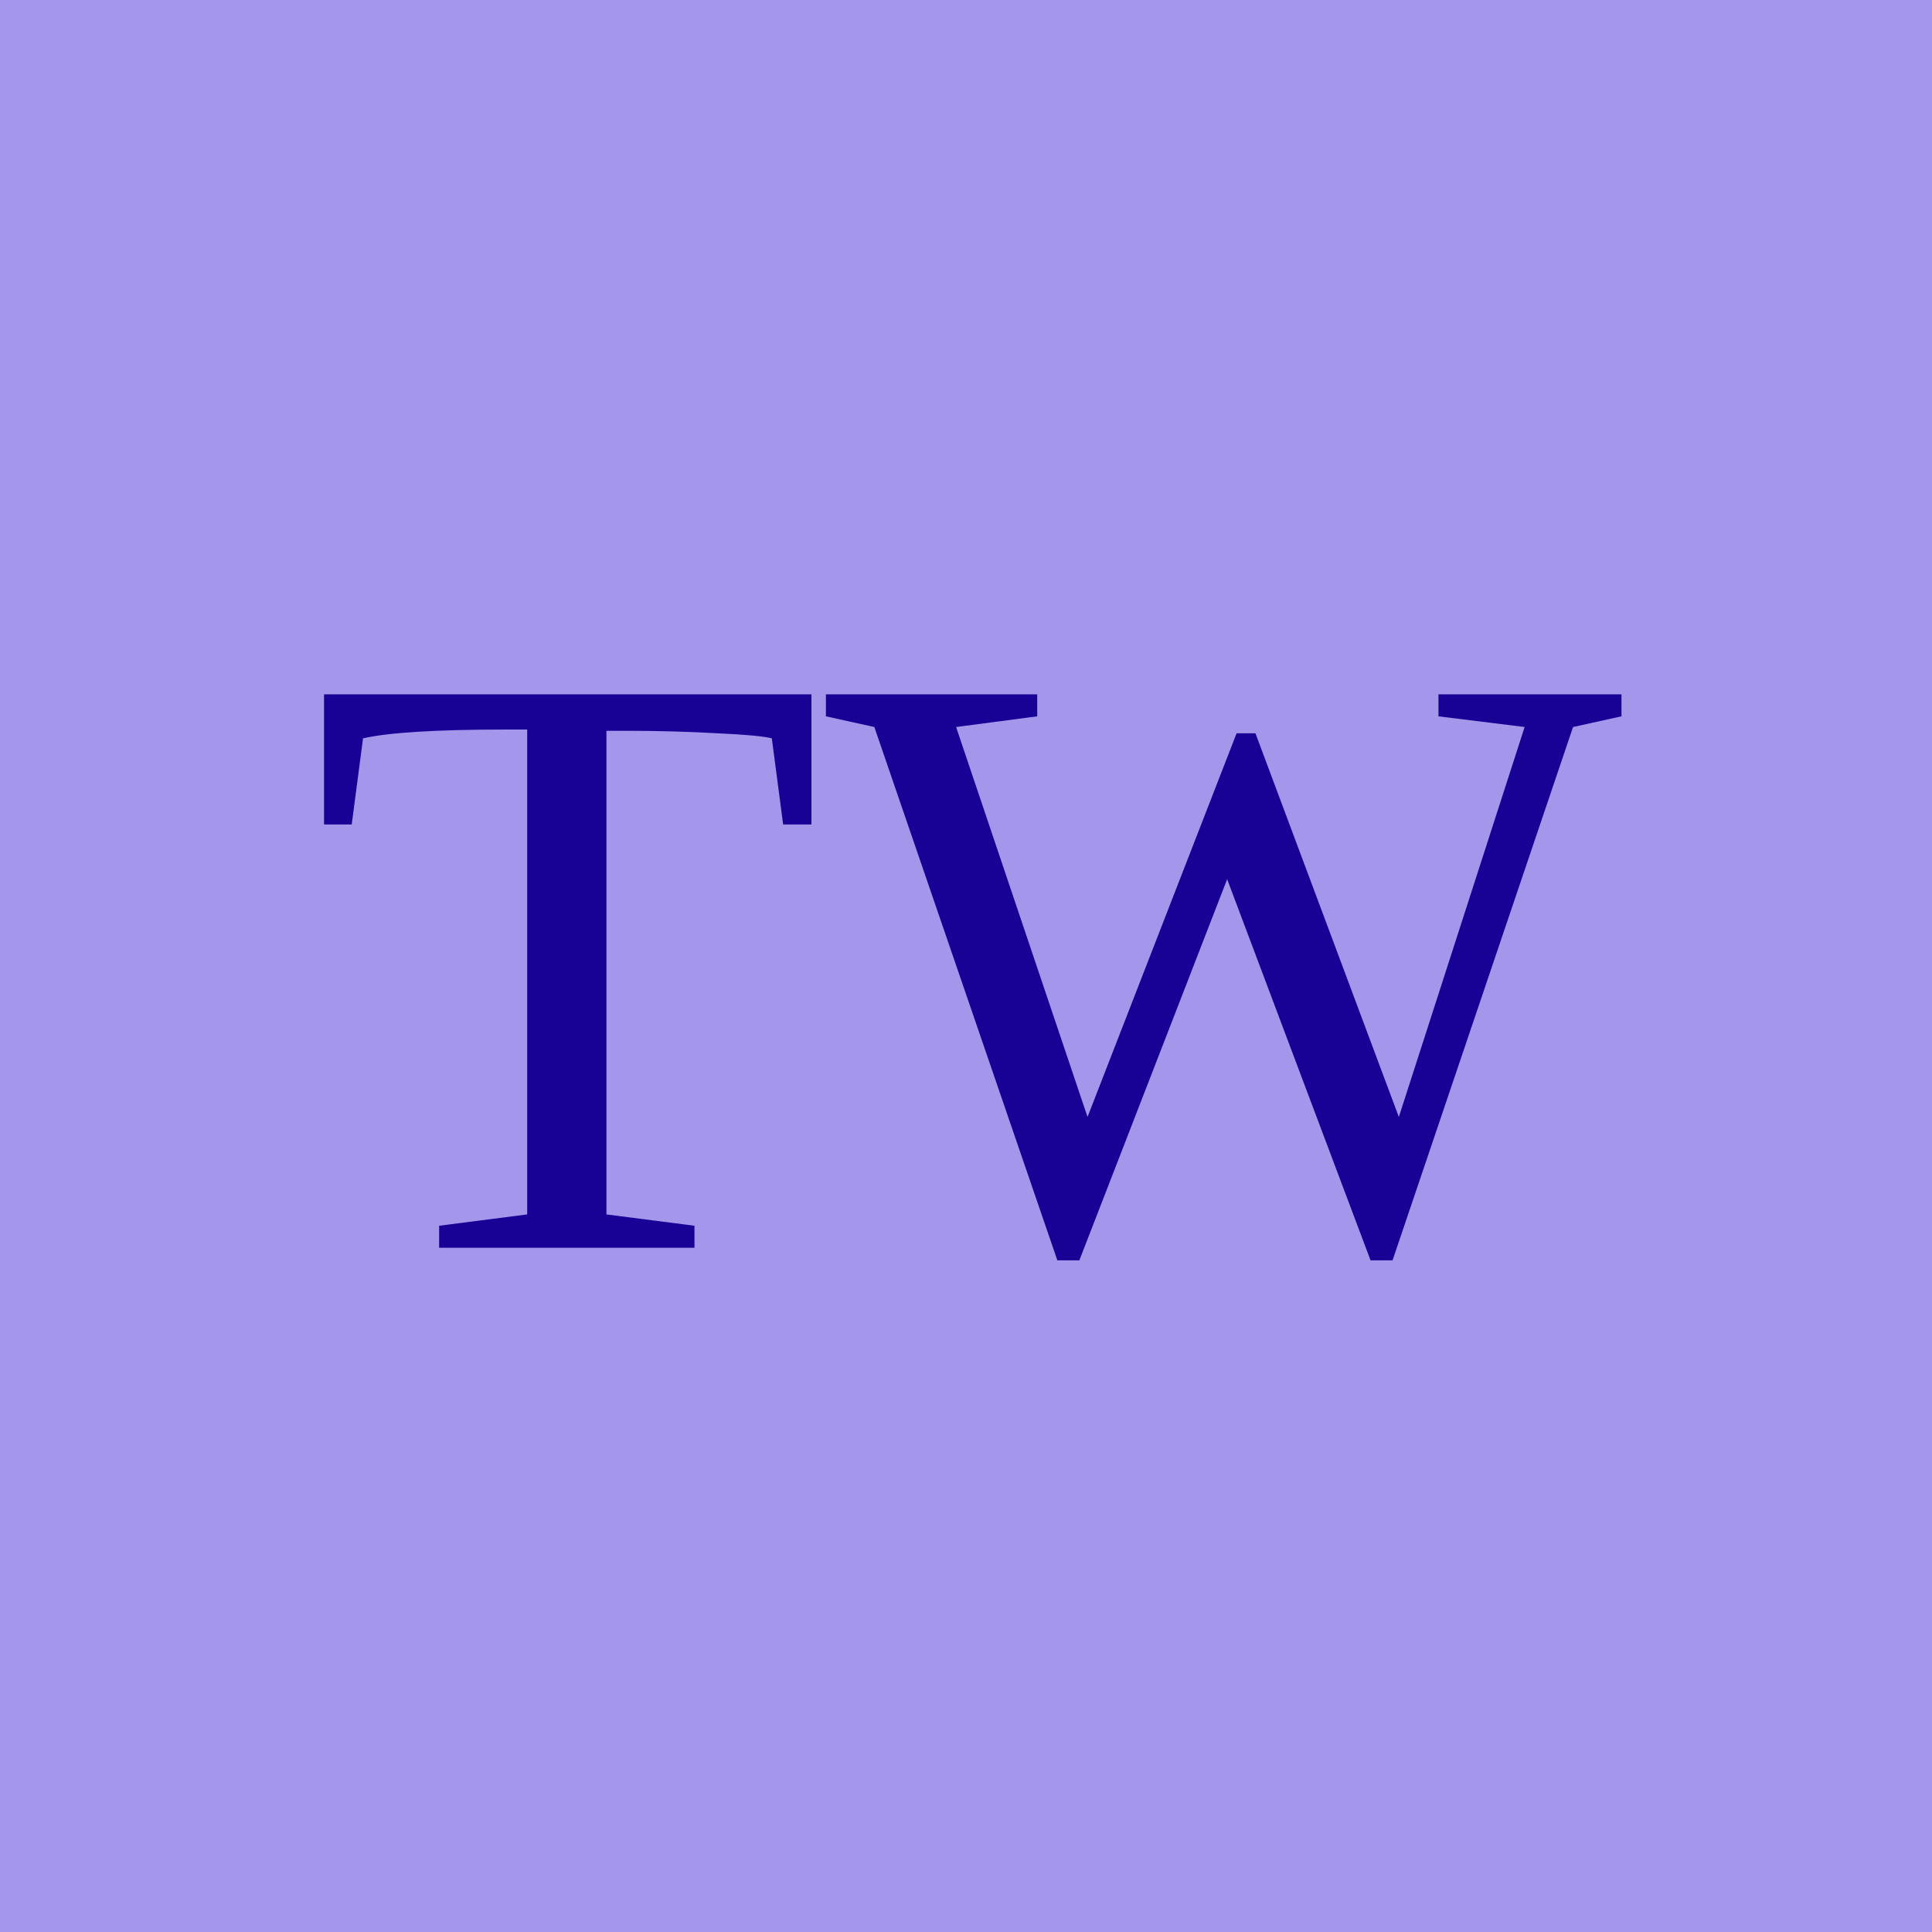
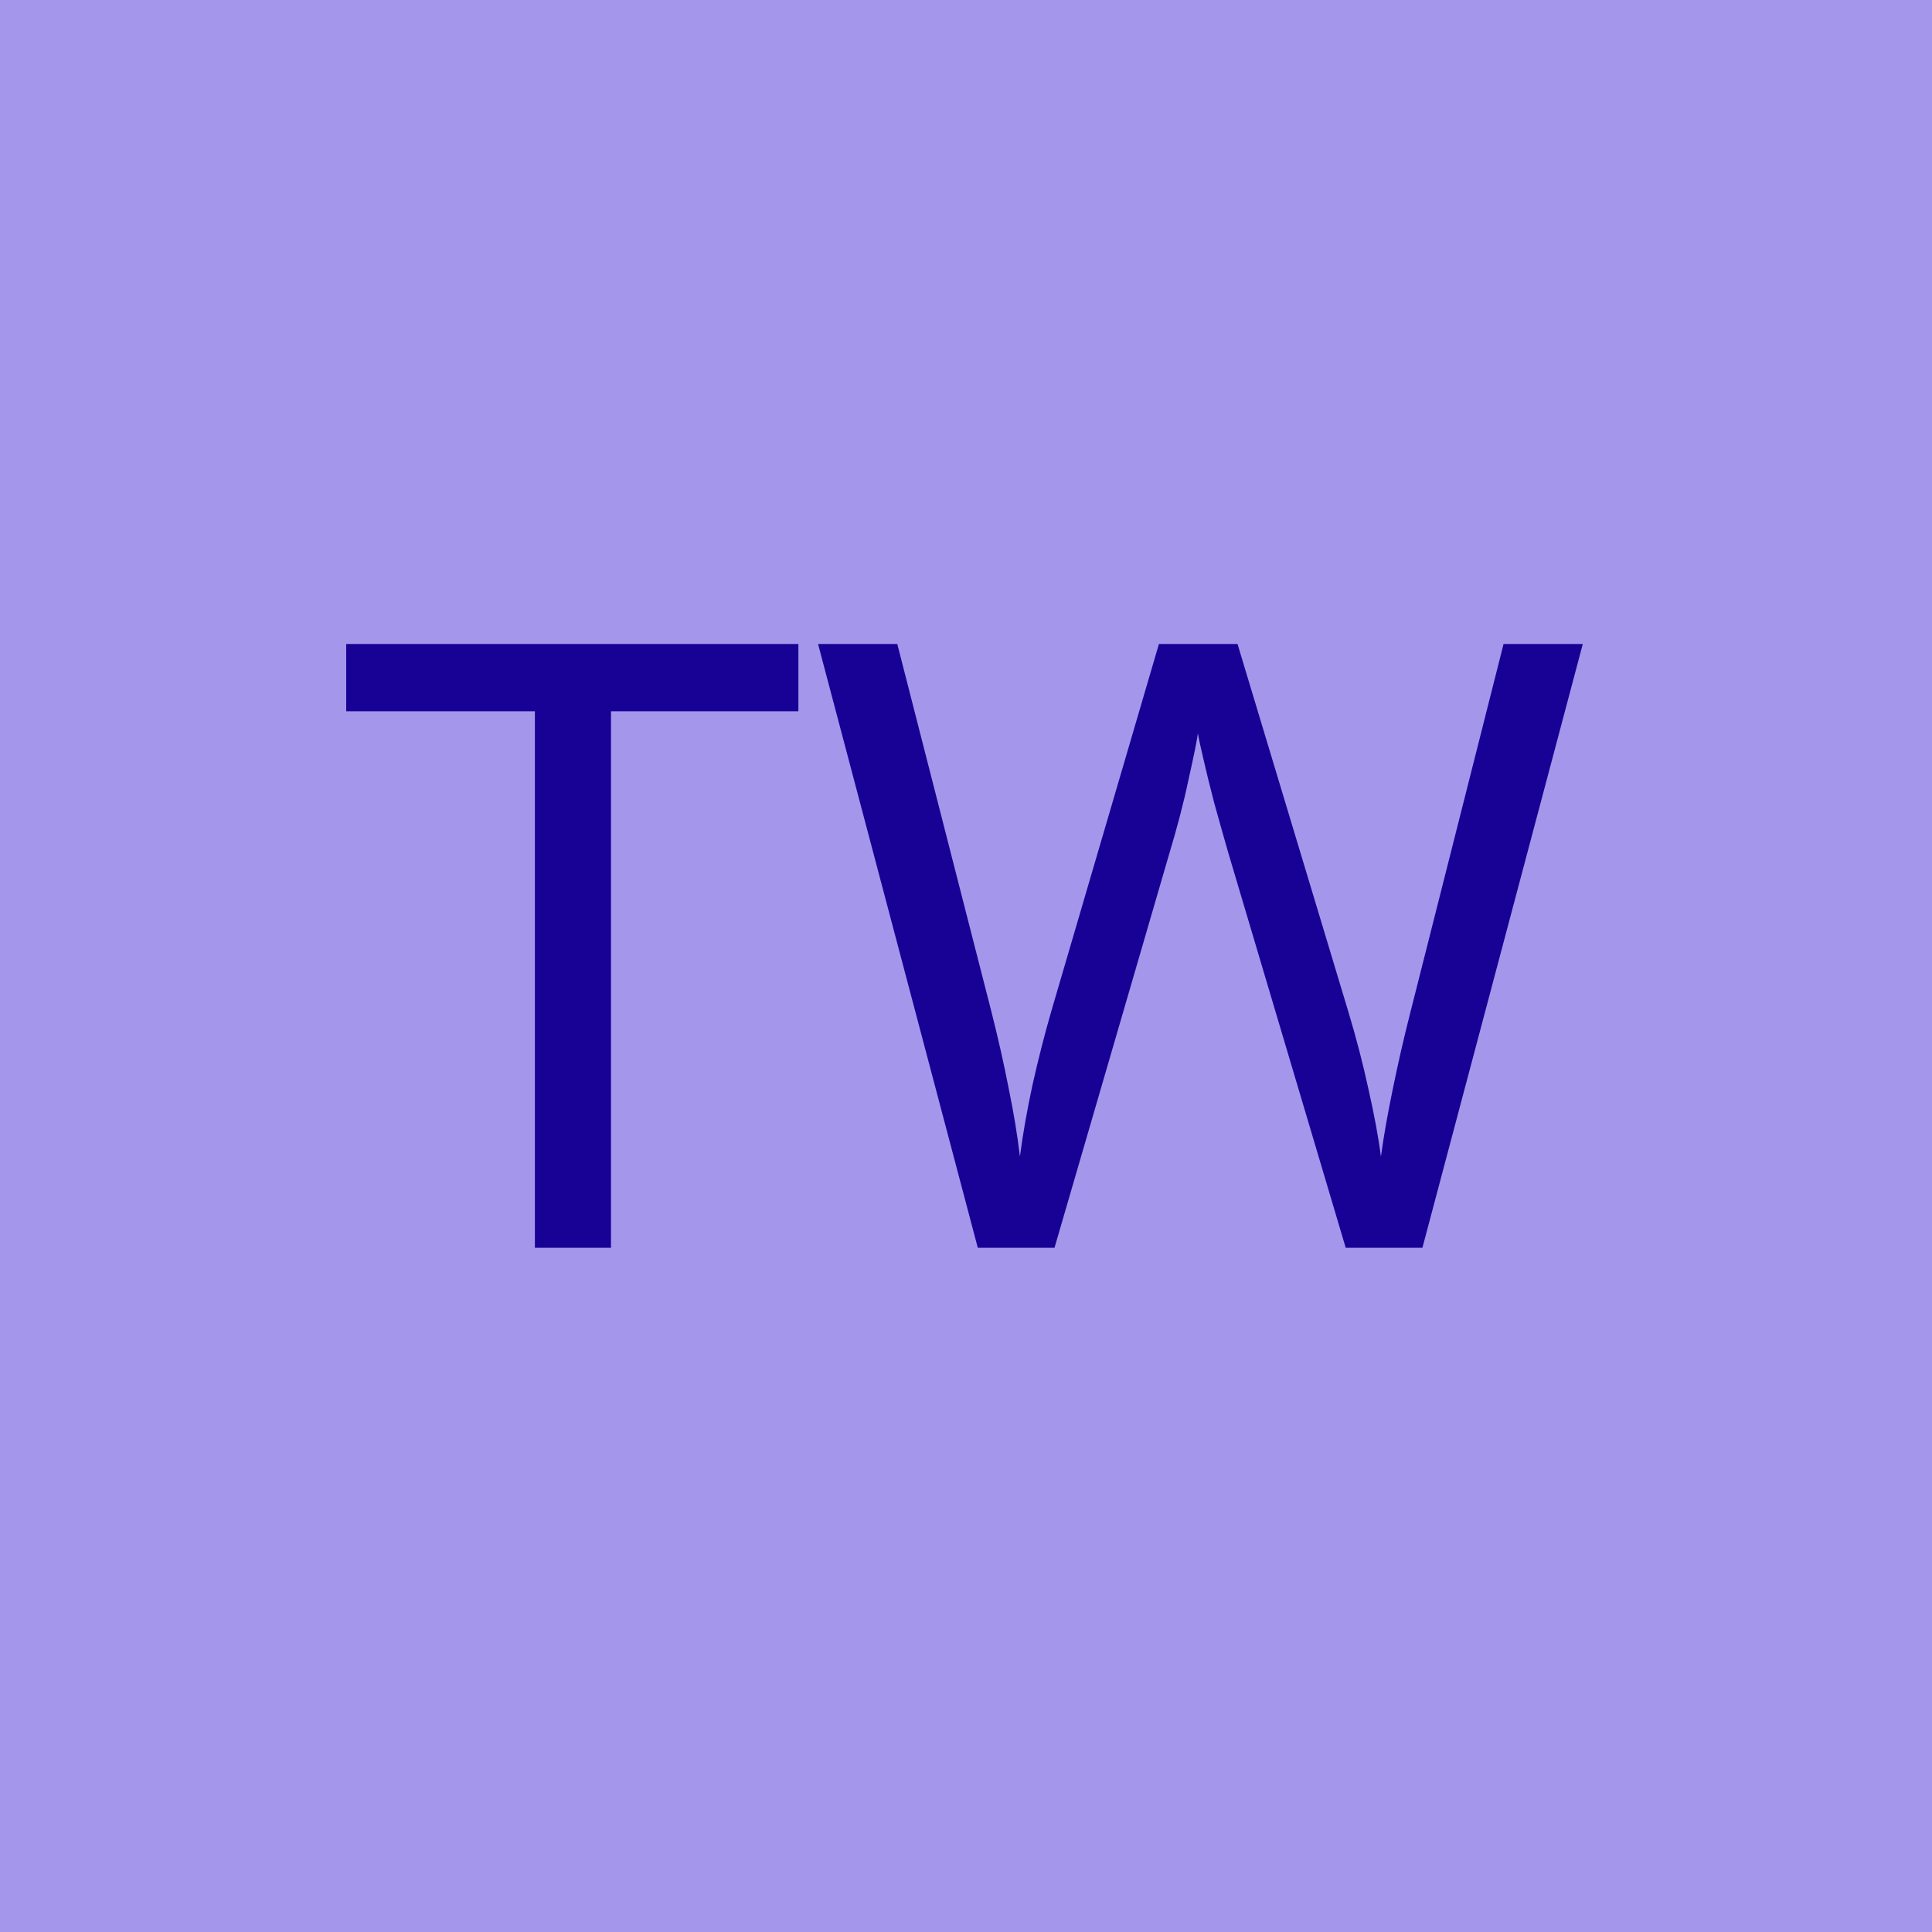
<svg xmlns="http://www.w3.org/2000/svg" width="48" height="48">
-   <defs>
-     <style type="text/css">
- 
- text { text-anchor:middle;dominant-baseline:auto;font-family:,sans-serif;font-size:21px;fill:#180295 }
- 
- </style>
-   </defs>
  <rect x="0" y="0" width="48" height="48" rx="0" ry="0" fill="#a497eb" stroke="#a8a4be" stroke-width="0" stroke-dasharray="none" />
-   <text x="24" y="31">TW</text>
+   <text x="24" y="31" text-anchor="middle" font-family="sans-serif" font-size="21" fill="#180295">TW</text>
</svg>
